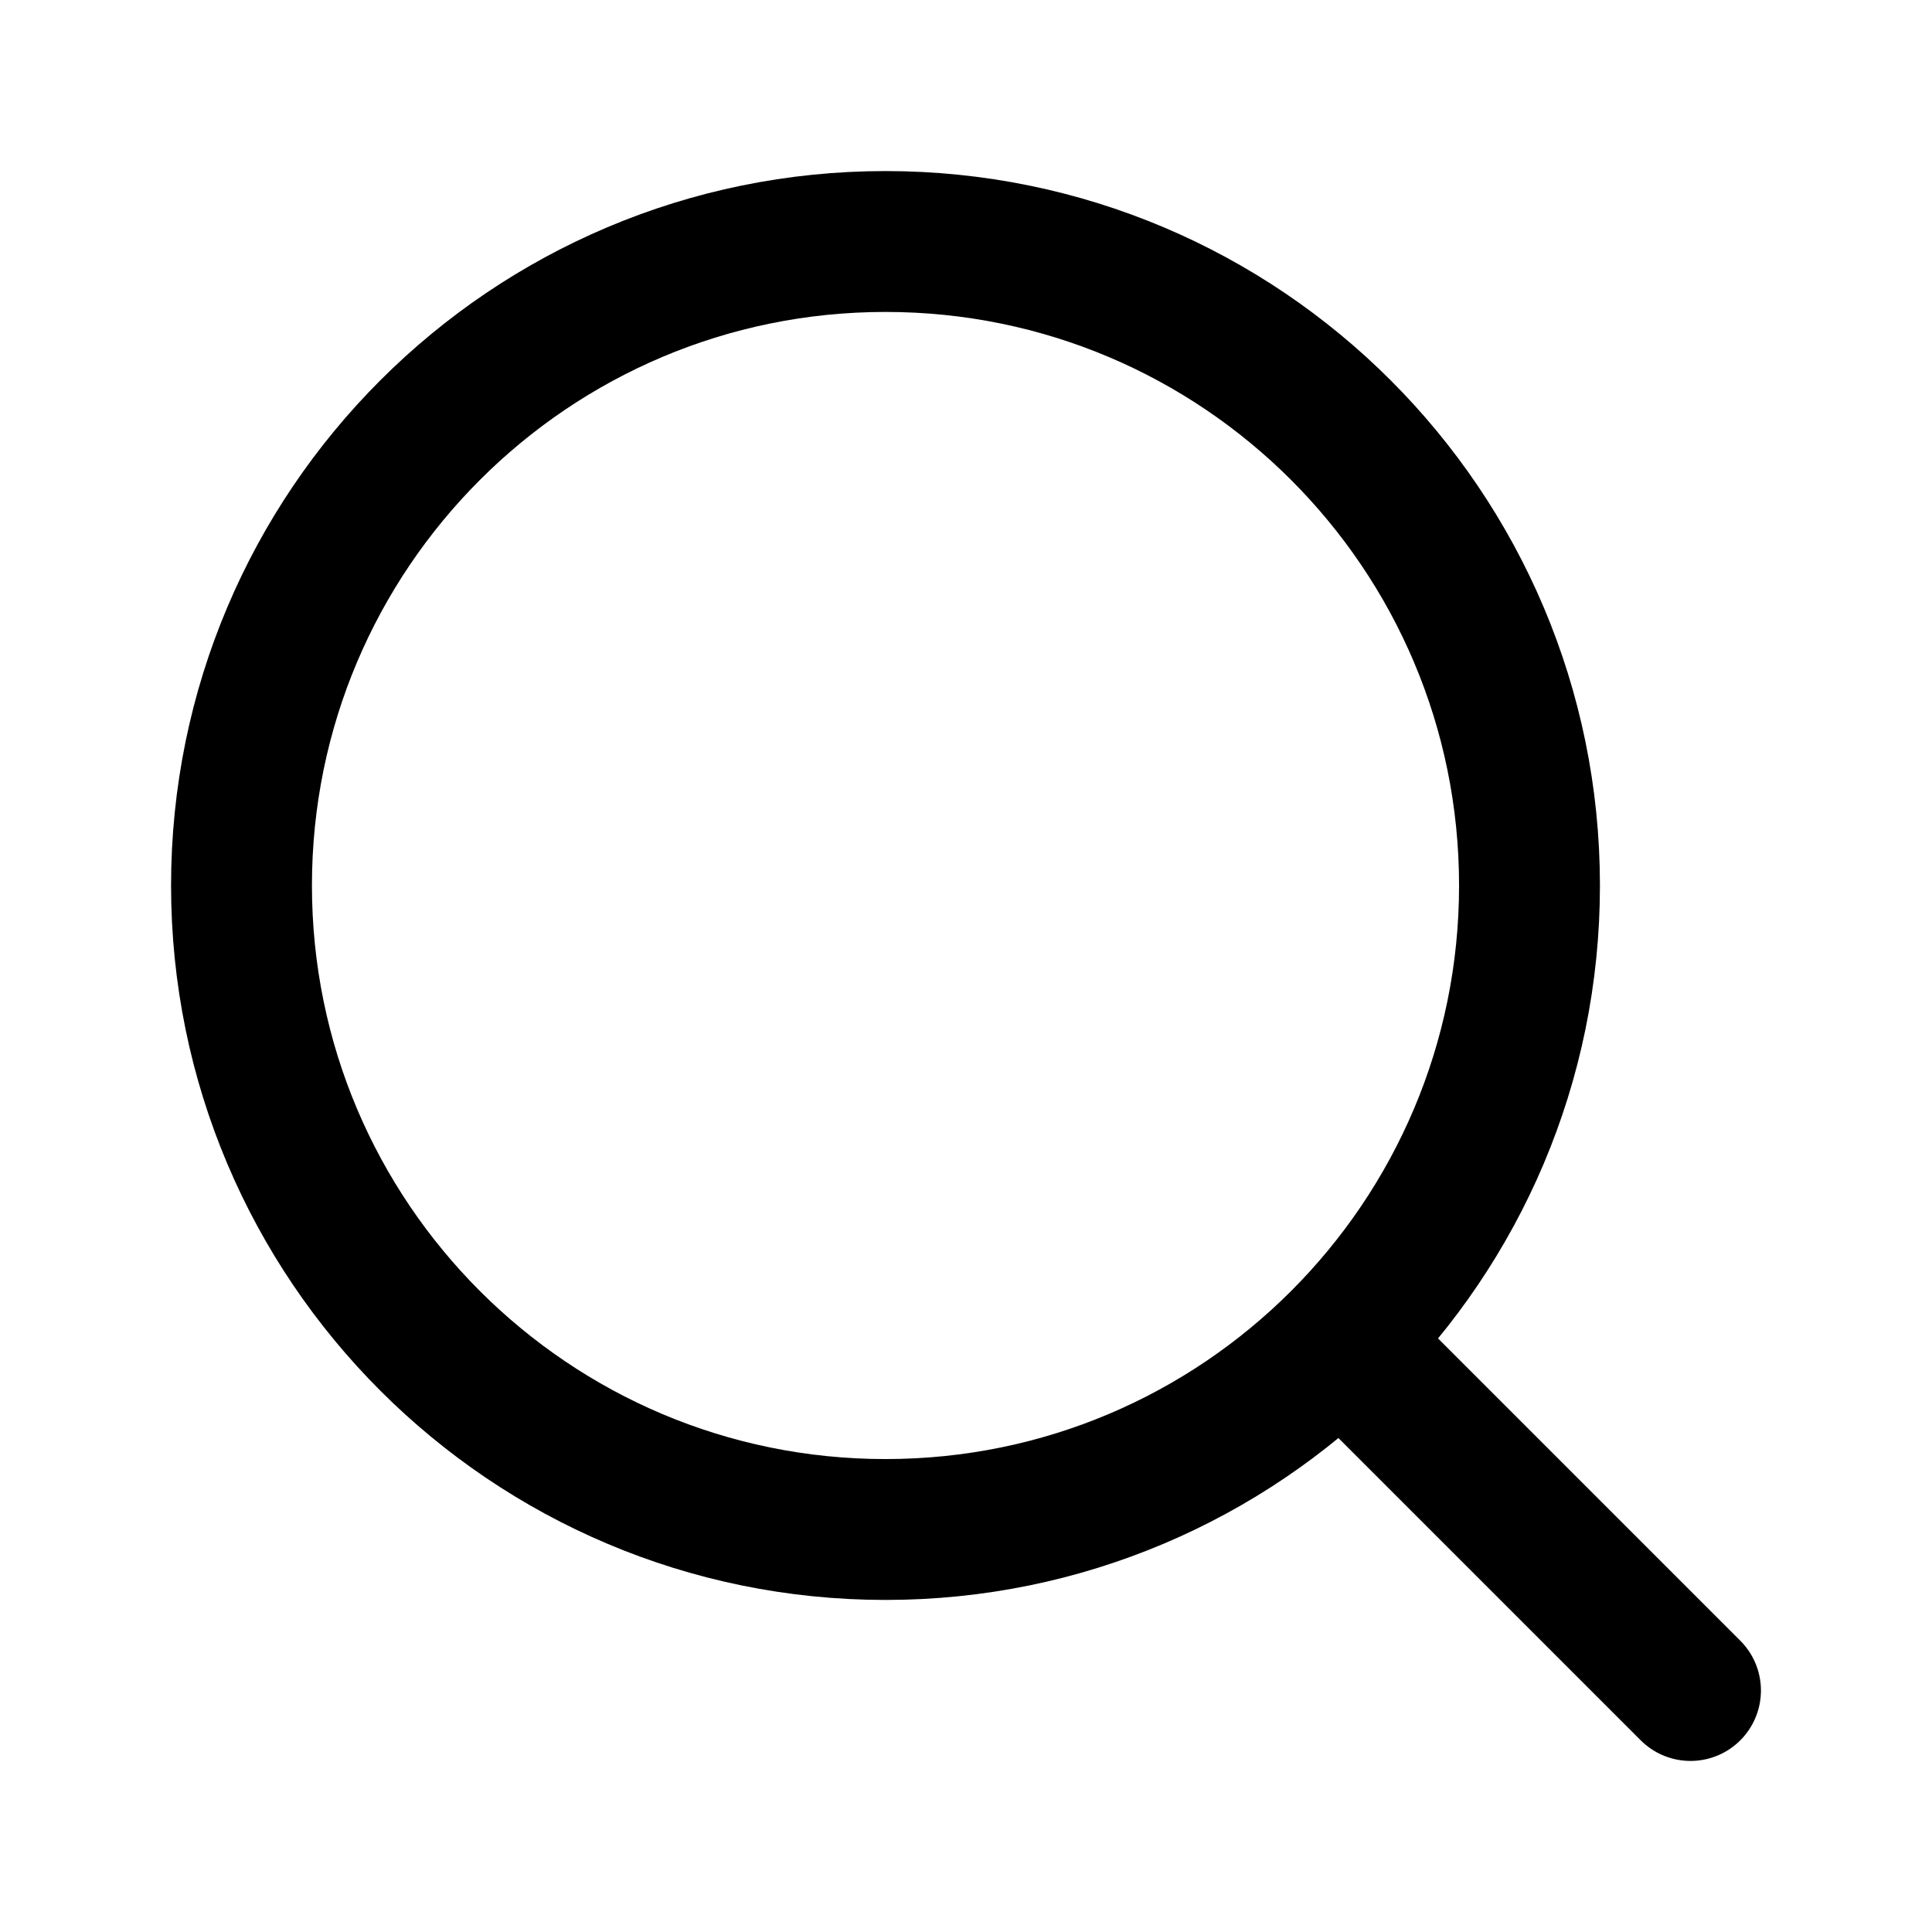
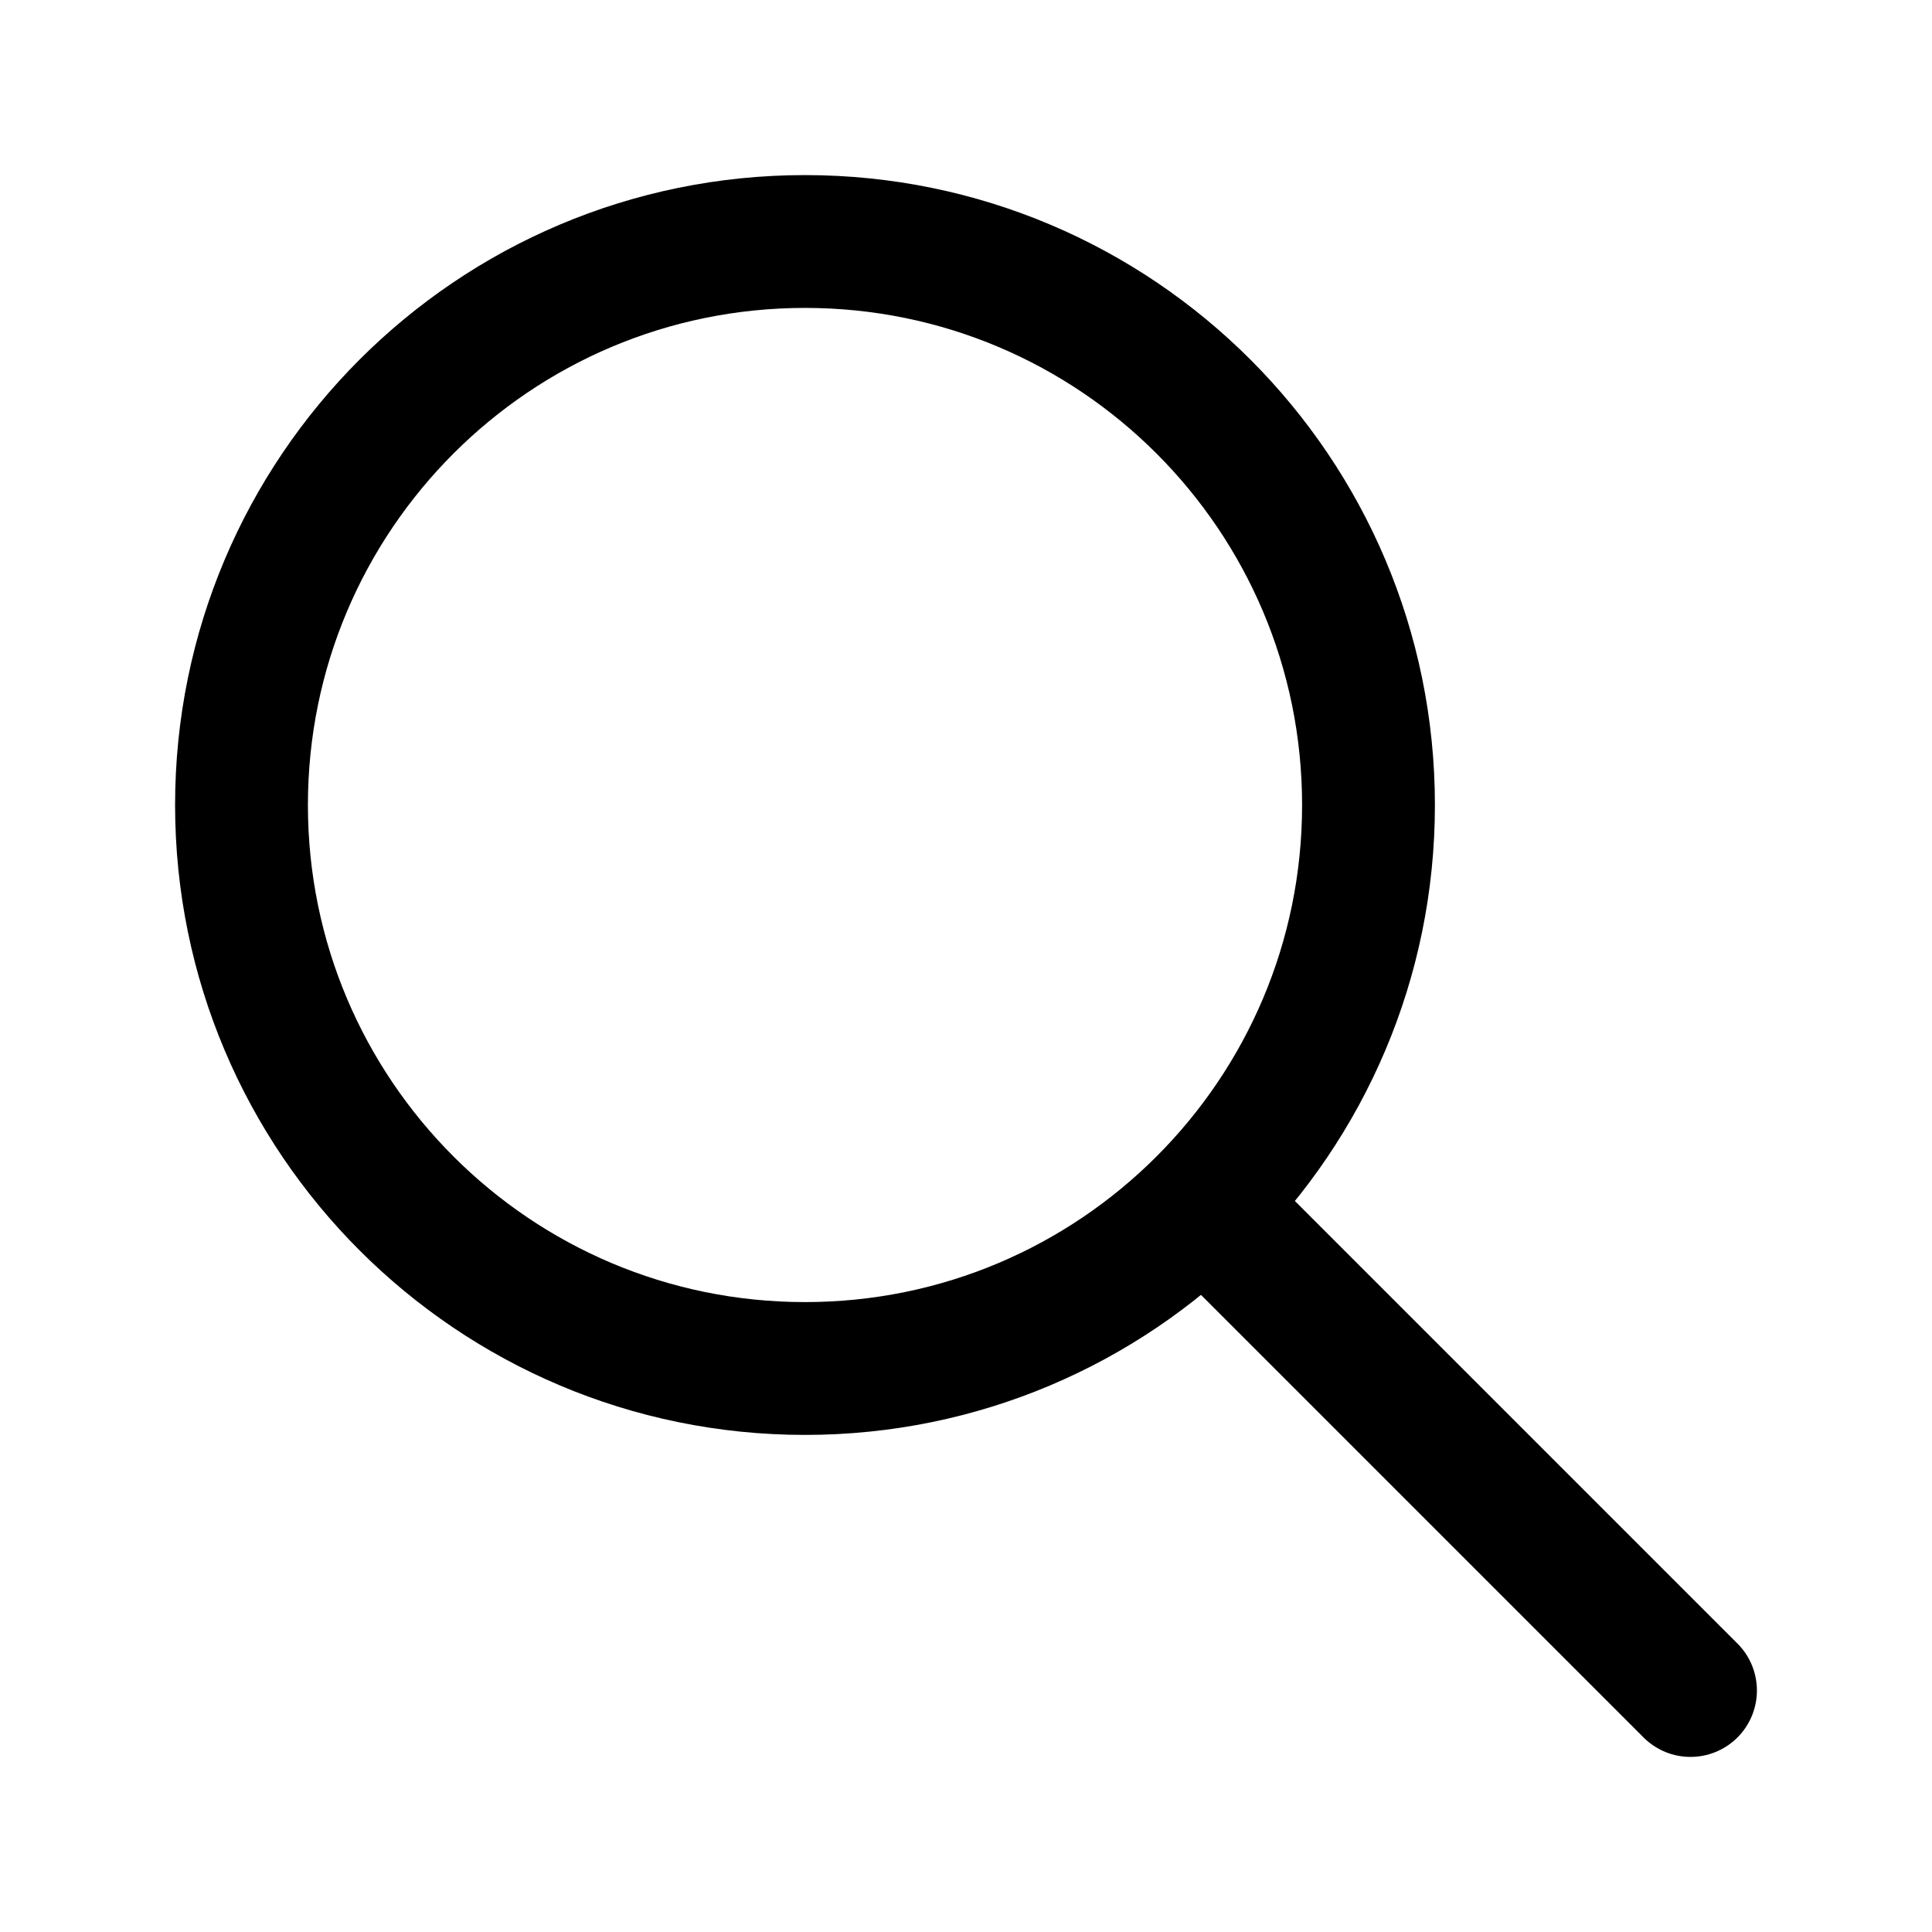
- <svg xmlns="http://www.w3.org/2000/svg" width="24" height="24" viewBox="0 0 24 24" fill="none" stroke="#000" stroke-width="1.75" stroke-linecap="round" stroke-linejoin="round">
-   <circle cx="11" cy="11" r="8" />
-   <path d="m21 21-4.3-4.3" />
+ <svg xmlns="http://www.w3.org/2000/svg" width="24" height="24" viewBox="0 0 24 24" fill="none" stroke="#000" stroke-width="1.65" stroke-linecap="round" stroke-linejoin="round">
+   <path d="M3 10a7 7 0 1 0 14 0a7 7 0 1 0 -14 0" />
+   <path d="M21 21l-6 -6" />
</svg>
